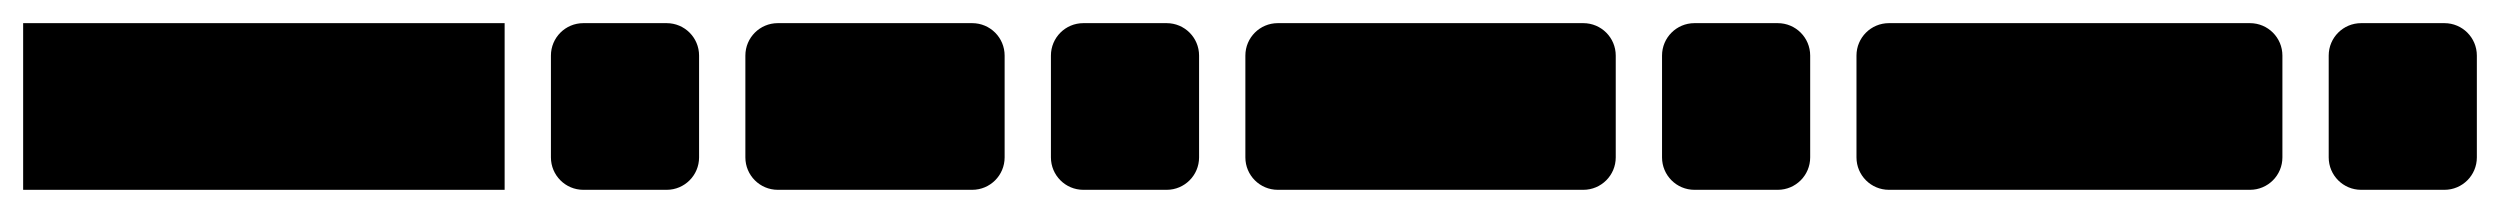
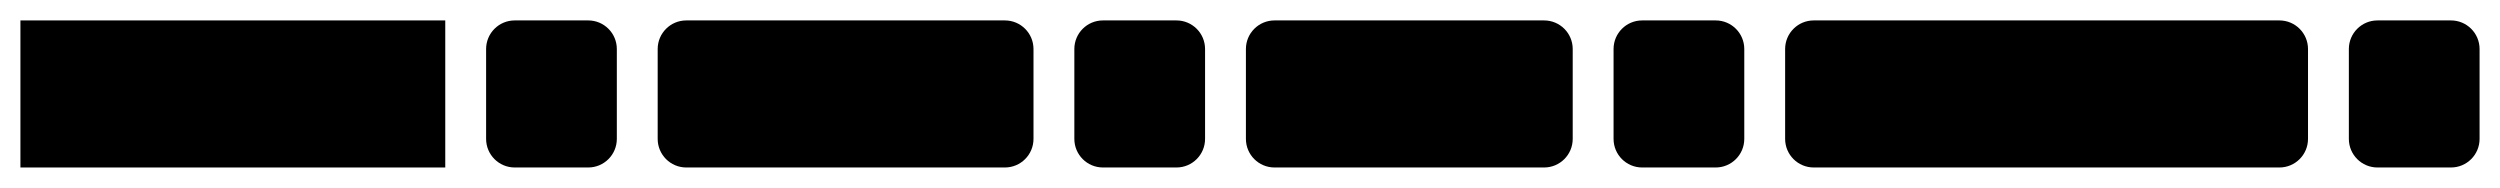
- <svg xmlns="http://www.w3.org/2000/svg" version="1.1" width="540" height="46" viewbox="0 0 540 46">
+ <svg xmlns="http://www.w3.org/2000/svg" version="1.1" width="612" height="46" viewbox="0 0 612 46">
  <defs>
    <style type="text/css">#guide .c{fill:none;stroke:#222222;}#guide .k{fill:#000000;font-family:Roboto Mono,Sans-serif;font-size:20px;}#guide .s{fill:#e4f4ff;stroke:#222222;}#guide .syn{fill:#8D8D8D;font-family:Roboto Mono,Sans-serif;font-size:20px;}</style>
  </defs>
-   <path class="c" d="M0 31h5m104 0h10m32 0h10m56 0h10m32 0h10m80 0h10m32 0h10m92 0h10m32 0h5" />
+   <path class="c" d="M0 31h5m104 0h10m32 0h10m92 0h10m32 0h10m80 0h10m32 0h10m128 0h10m32 0h5" />
  <rect class="s" x="5" y="5" width="104" height="36" />
  <text class="k" x="15" y="31">REPLACE</text>
  <rect class="s" x="119" y="5" width="32" height="36" rx="7" />
  <text class="syn" x="129" y="31">(</text>
-   <rect class="s" x="161" y="5" width="56" height="36" rx="7" />
-   <text class="k" x="171" y="31">str</text>
-   <rect class="s" x="227" y="5" width="32" height="36" rx="7" />
-   <text class="syn" x="237" y="31">,</text>
-   <rect class="s" x="269" y="5" width="80" height="36" rx="7" />
-   <text class="k" x="279" y="31">regex</text>
-   <rect class="s" x="359" y="5" width="32" height="36" rx="7" />
-   <text class="syn" x="369" y="31">,</text>
-   <rect class="s" x="401" y="5" width="92" height="36" rx="7" />
-   <text class="k" x="411" y="31">newStr</text>
-   <rect class="s" x="503" y="5" width="32" height="36" rx="7" />
-   <text class="syn" x="513" y="31">)</text>
+   <rect class="s" x="161" y="5" width="92" height="36" rx="7" />
+   <text class="k" x="171" y="31">string</text>
+   <rect class="s" x="263" y="5" width="32" height="36" rx="7" />
+   <text class="syn" x="273" y="31">,</text>
+   <rect class="s" x="305" y="5" width="80" height="36" rx="7" />
+   <text class="k" x="315" y="31">regex</text>
+   <rect class="s" x="395" y="5" width="32" height="36" rx="7" />
+   <text class="syn" x="405" y="31">,</text>
+   <rect class="s" x="437" y="5" width="128" height="36" rx="7" />
+   <text class="k" x="447" y="31">newString</text>
+   <rect class="s" x="575" y="5" width="32" height="36" rx="7" />
+   <text class="syn" x="585" y="31">)</text>
</svg>
